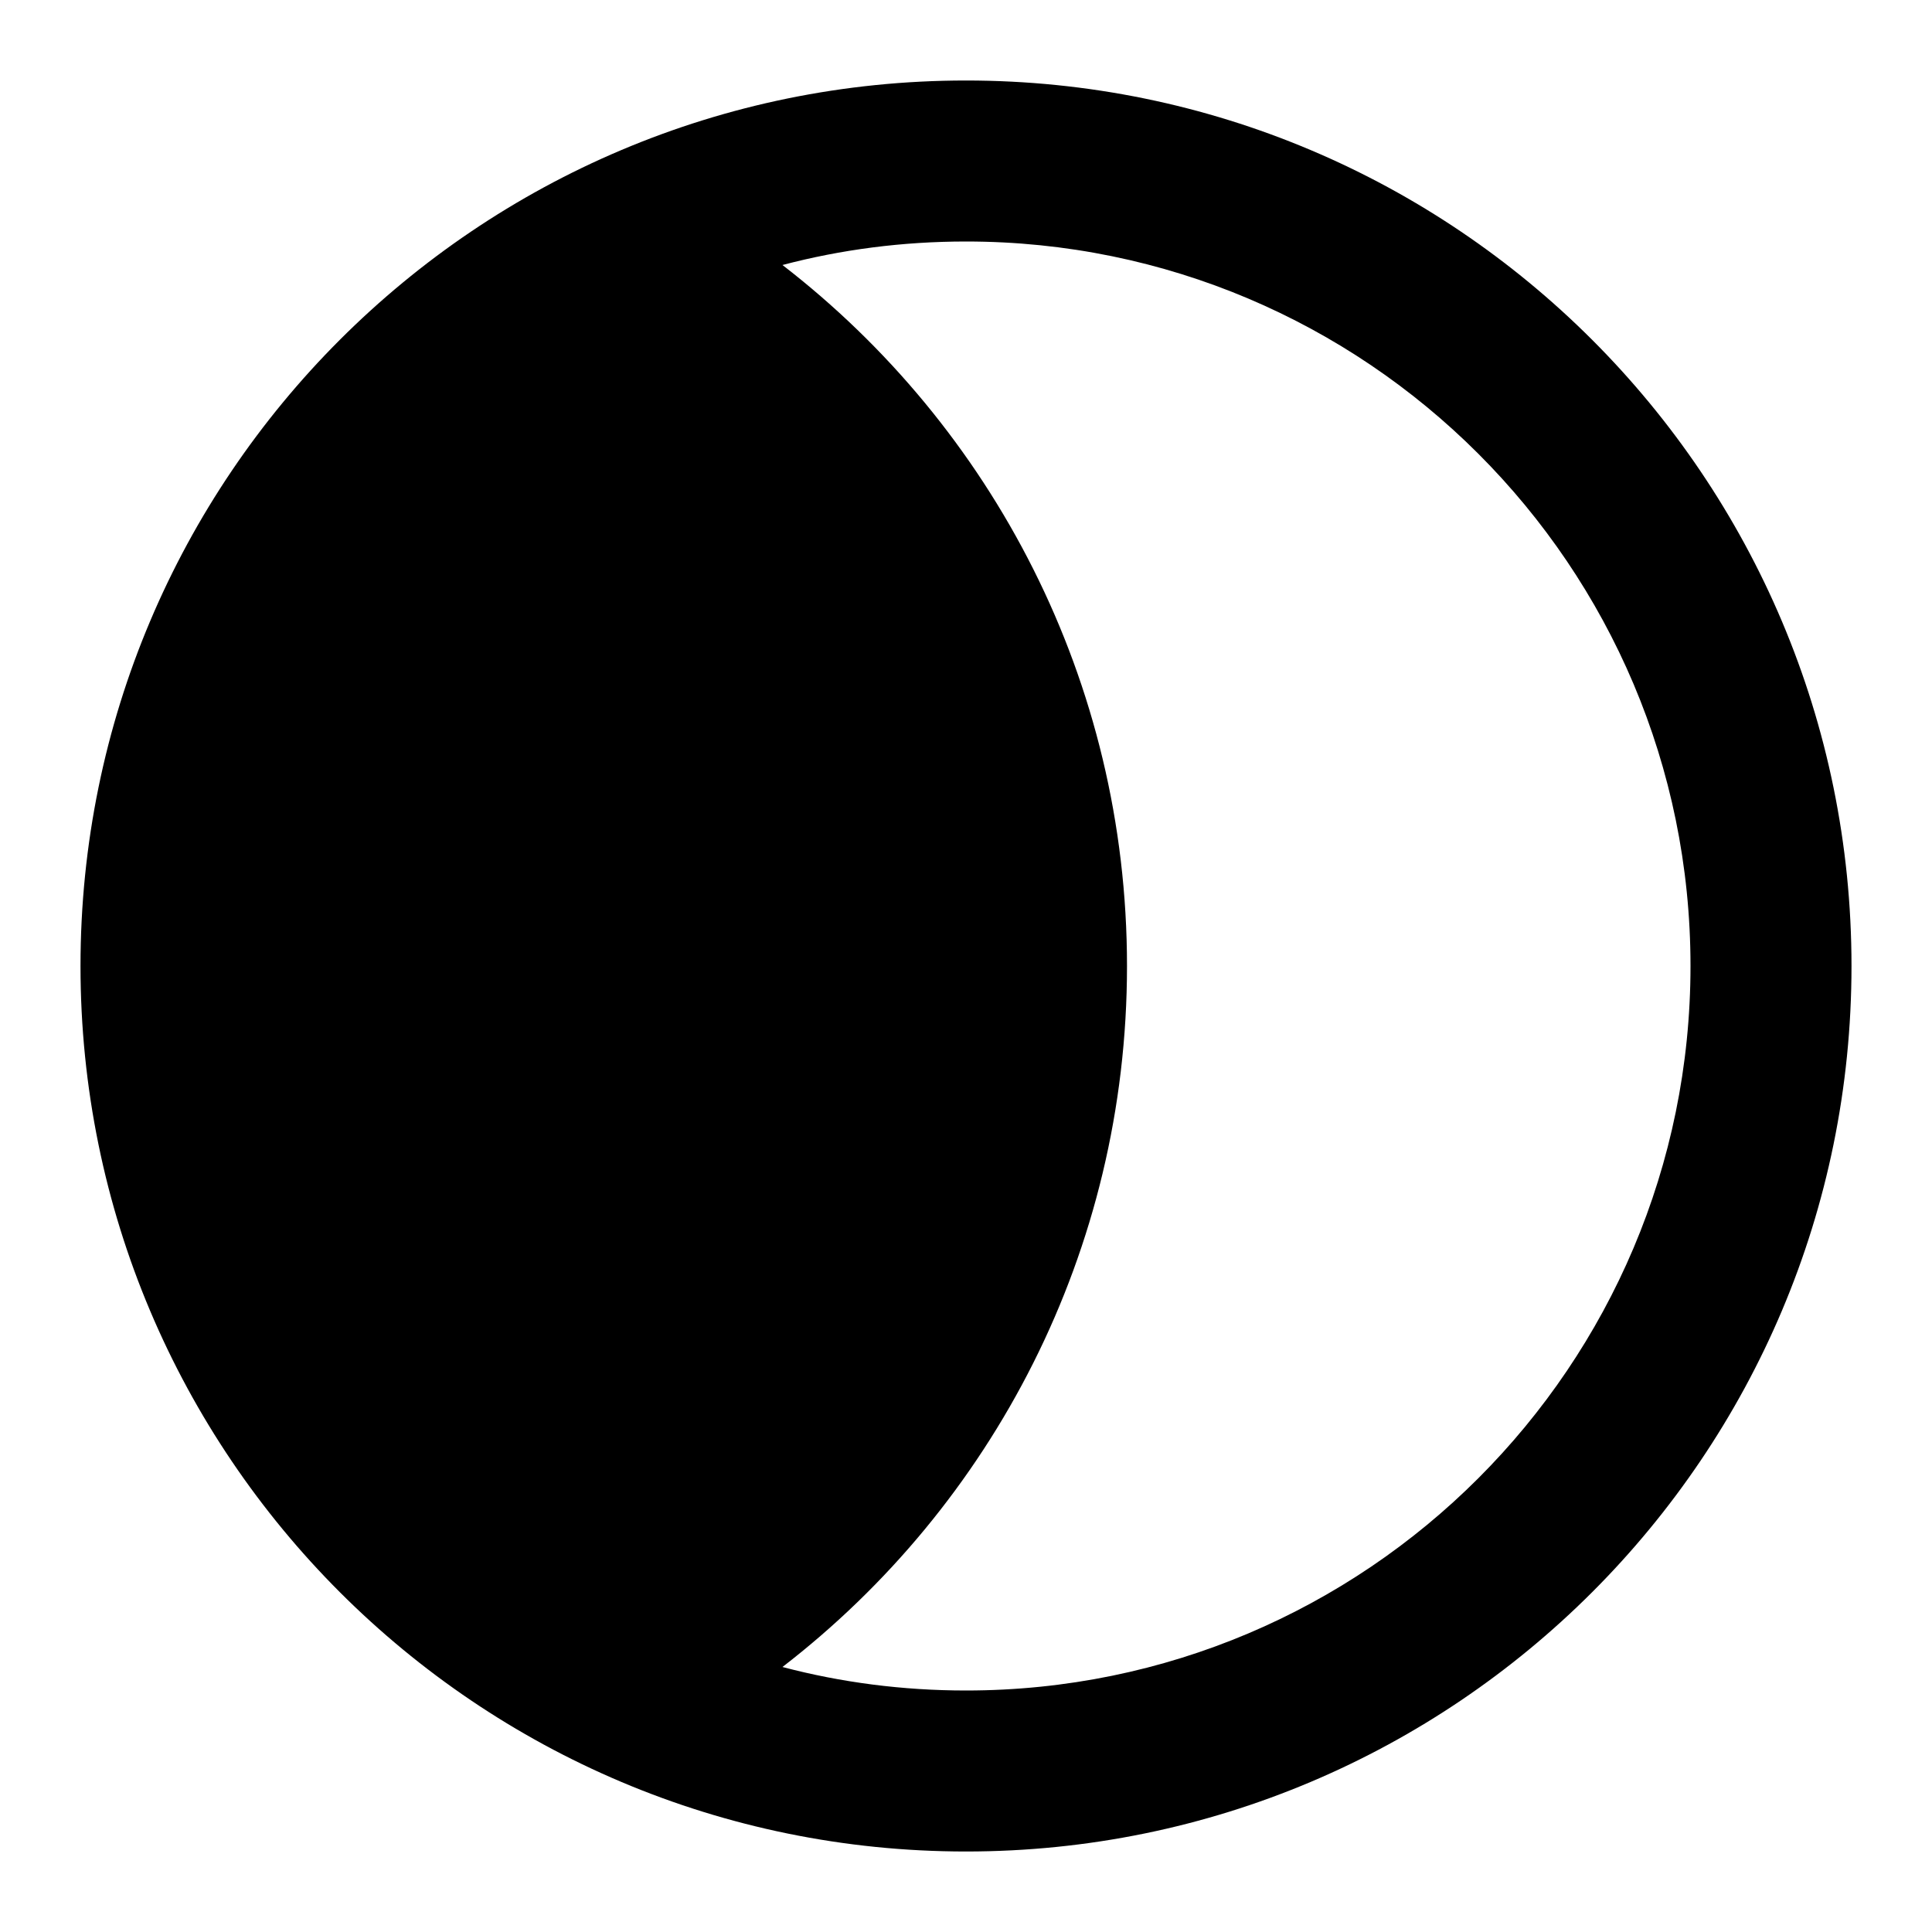
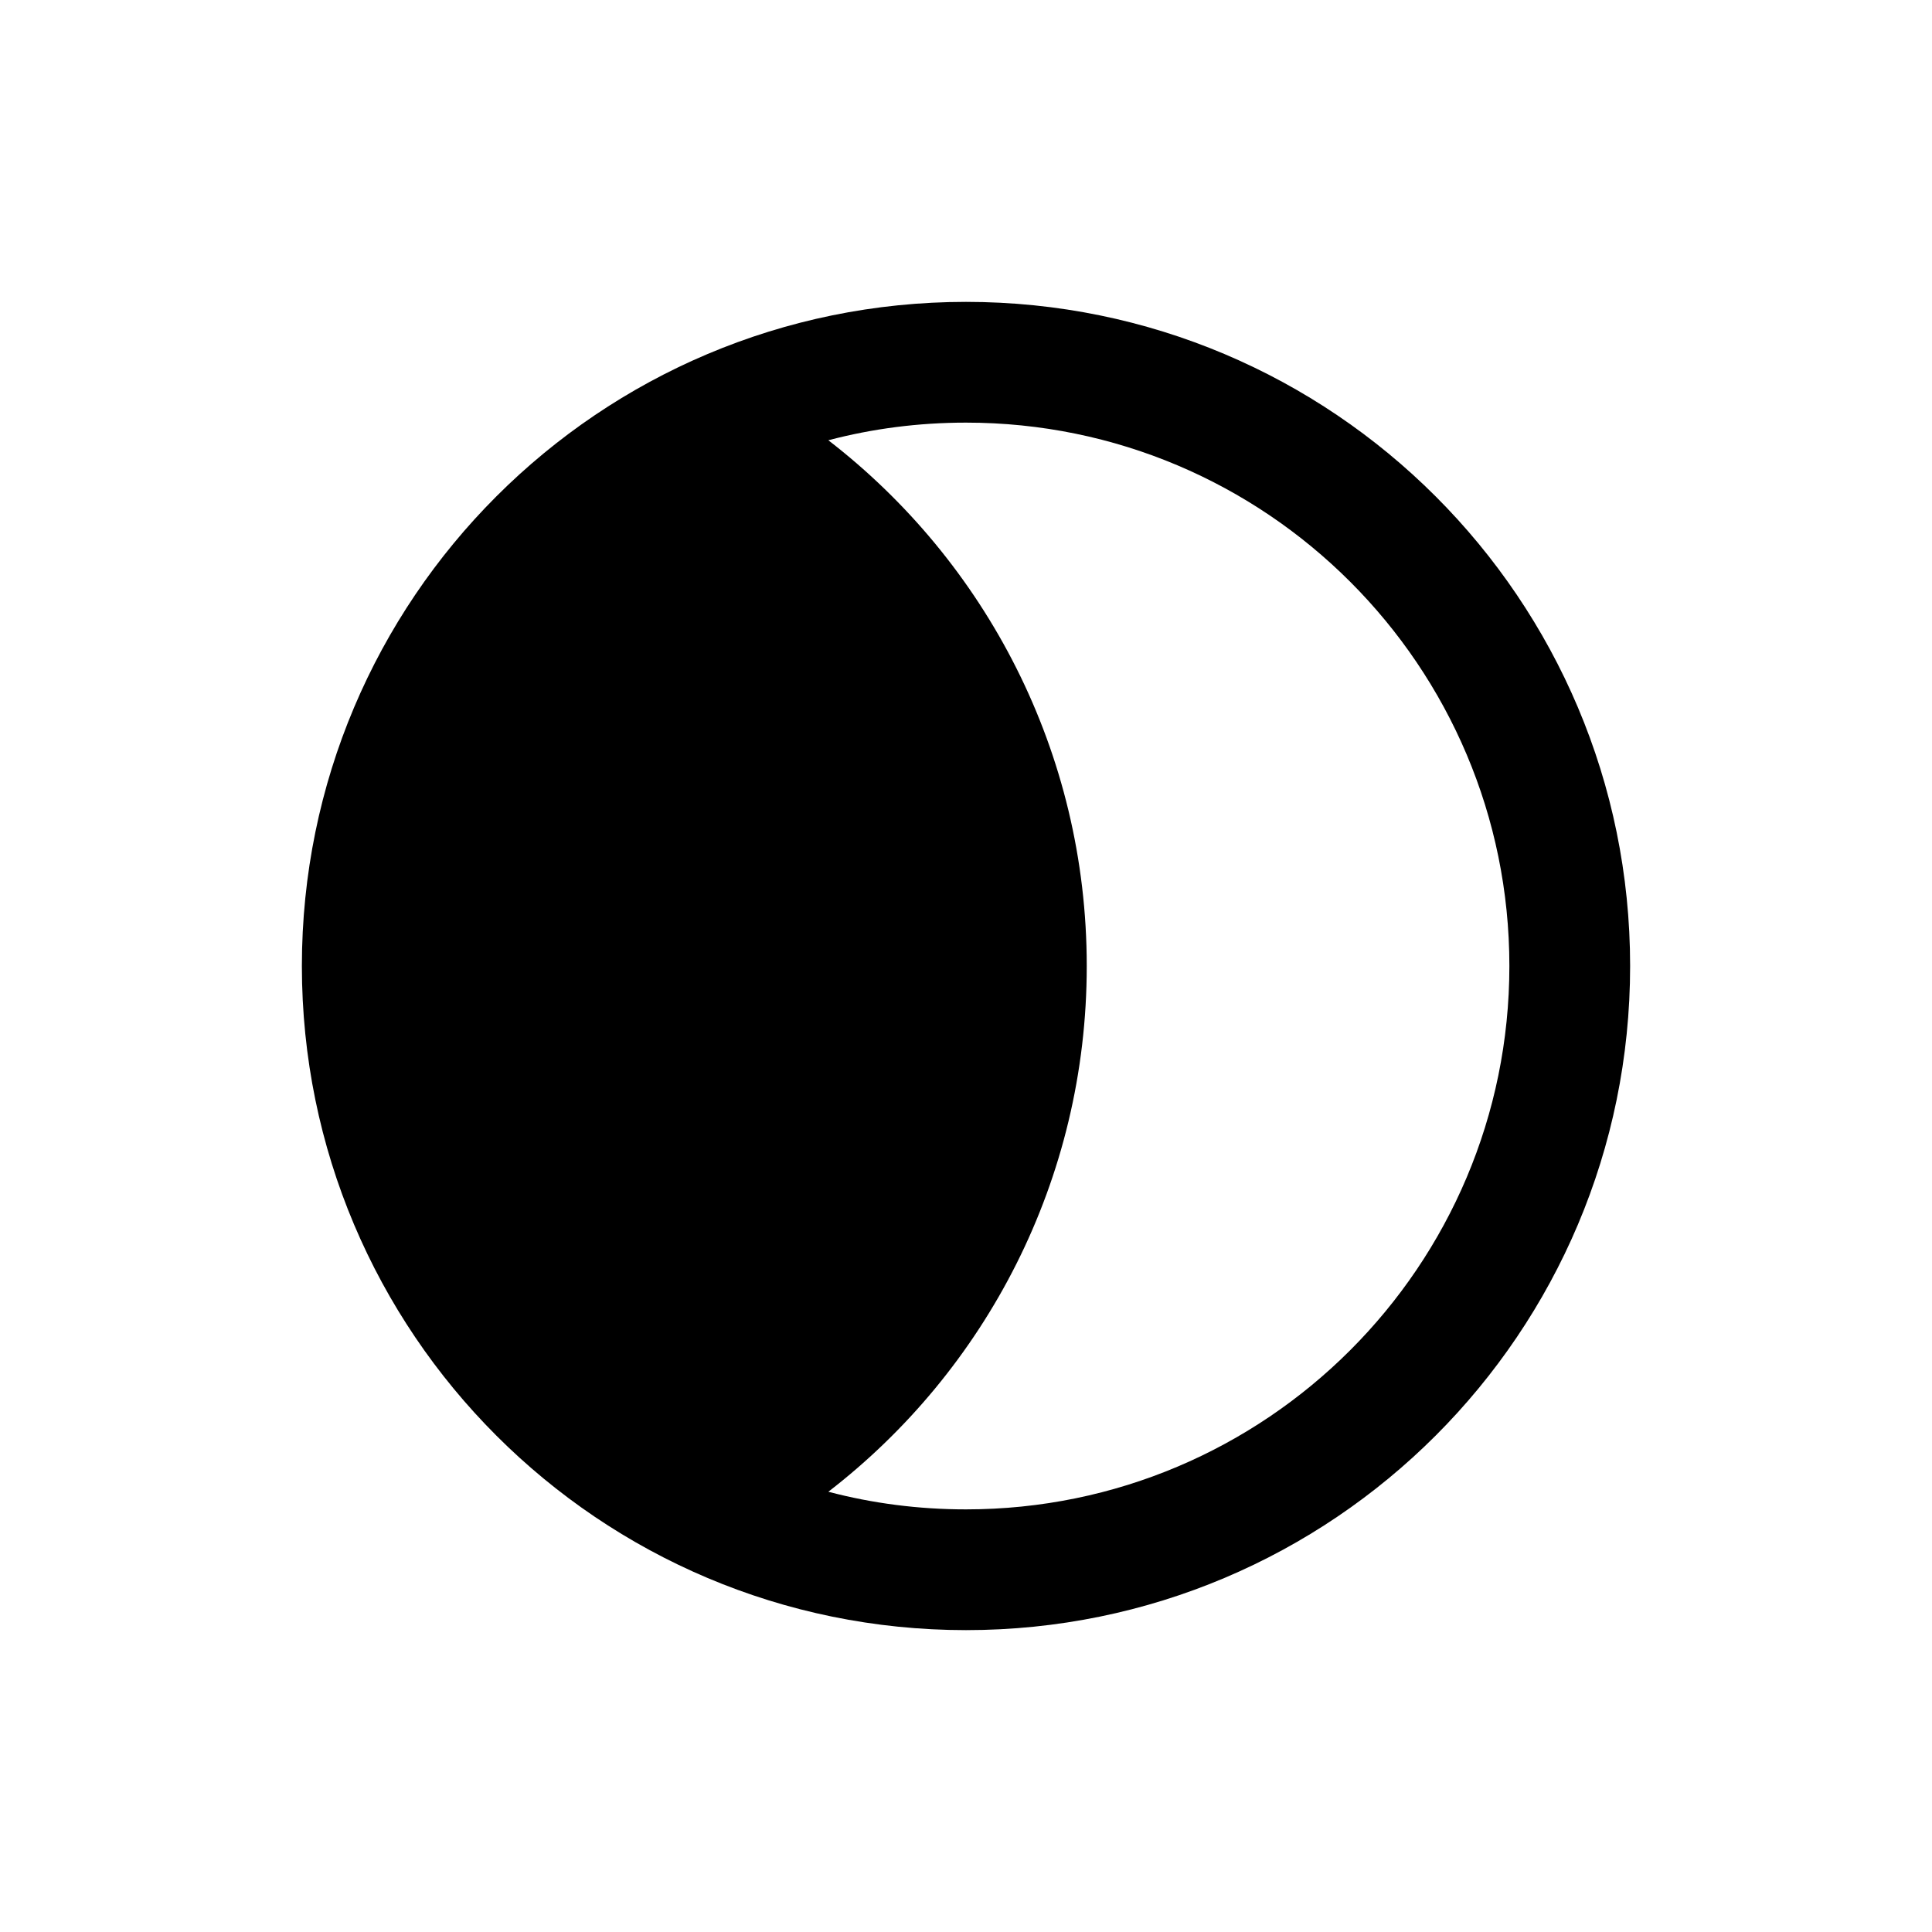
- <svg xmlns="http://www.w3.org/2000/svg" class="svg" width="12" height="12" viewBox="0 0 12 12">
-   <path d="M6 .5C2.962.5.5 2.962.5 6c0 3.038 2.462 5.5 5.5 5.5 3.038 0 5.5-2.462 5.5-5.5C11.5 2.962 9.038.5 6 .5zM4.86 1.646C5.224 1.55 5.606 1.5 6 1.5c2.485 0 4.5 2.015 4.5 4.5 0 2.485-2.015 4.5-4.5 4.5-.394 0-.776-.05-1.14-.146C6.162 9.35 7 7.772 7 6c0-1.772-.838-3.349-2.14-4.354z" fill-rule="evenodd" fill-opacity="1" fill="#000" stroke="none" />
+ <svg xmlns="http://www.w3.org/2000/svg" width="16" height="16" viewBox="0 0 16 16" fill="none">
+   <path fill-rule="evenodd" clip-rule="evenodd" d="M8 2.5C4.962 2.5 2.5 4.962 2.5 8C2.5 11.038 4.962 13.5 8 13.5C11.038 13.5 13.5 11.038 13.5 8C13.5 4.962 11.038 2.5 8 2.5ZM6.86 3.646C7.224 3.55 7.606 3.5 8 3.5C10.485 3.5 12.5 5.515 12.5 8C12.5 10.485 10.485 12.5 8 12.5C7.606 12.5 7.224 12.45 6.86 12.354C8.162 11.35 9 9.772 9 8C9 6.228 8.162 4.651 6.86 3.646Z" fill="black" />
</svg>
